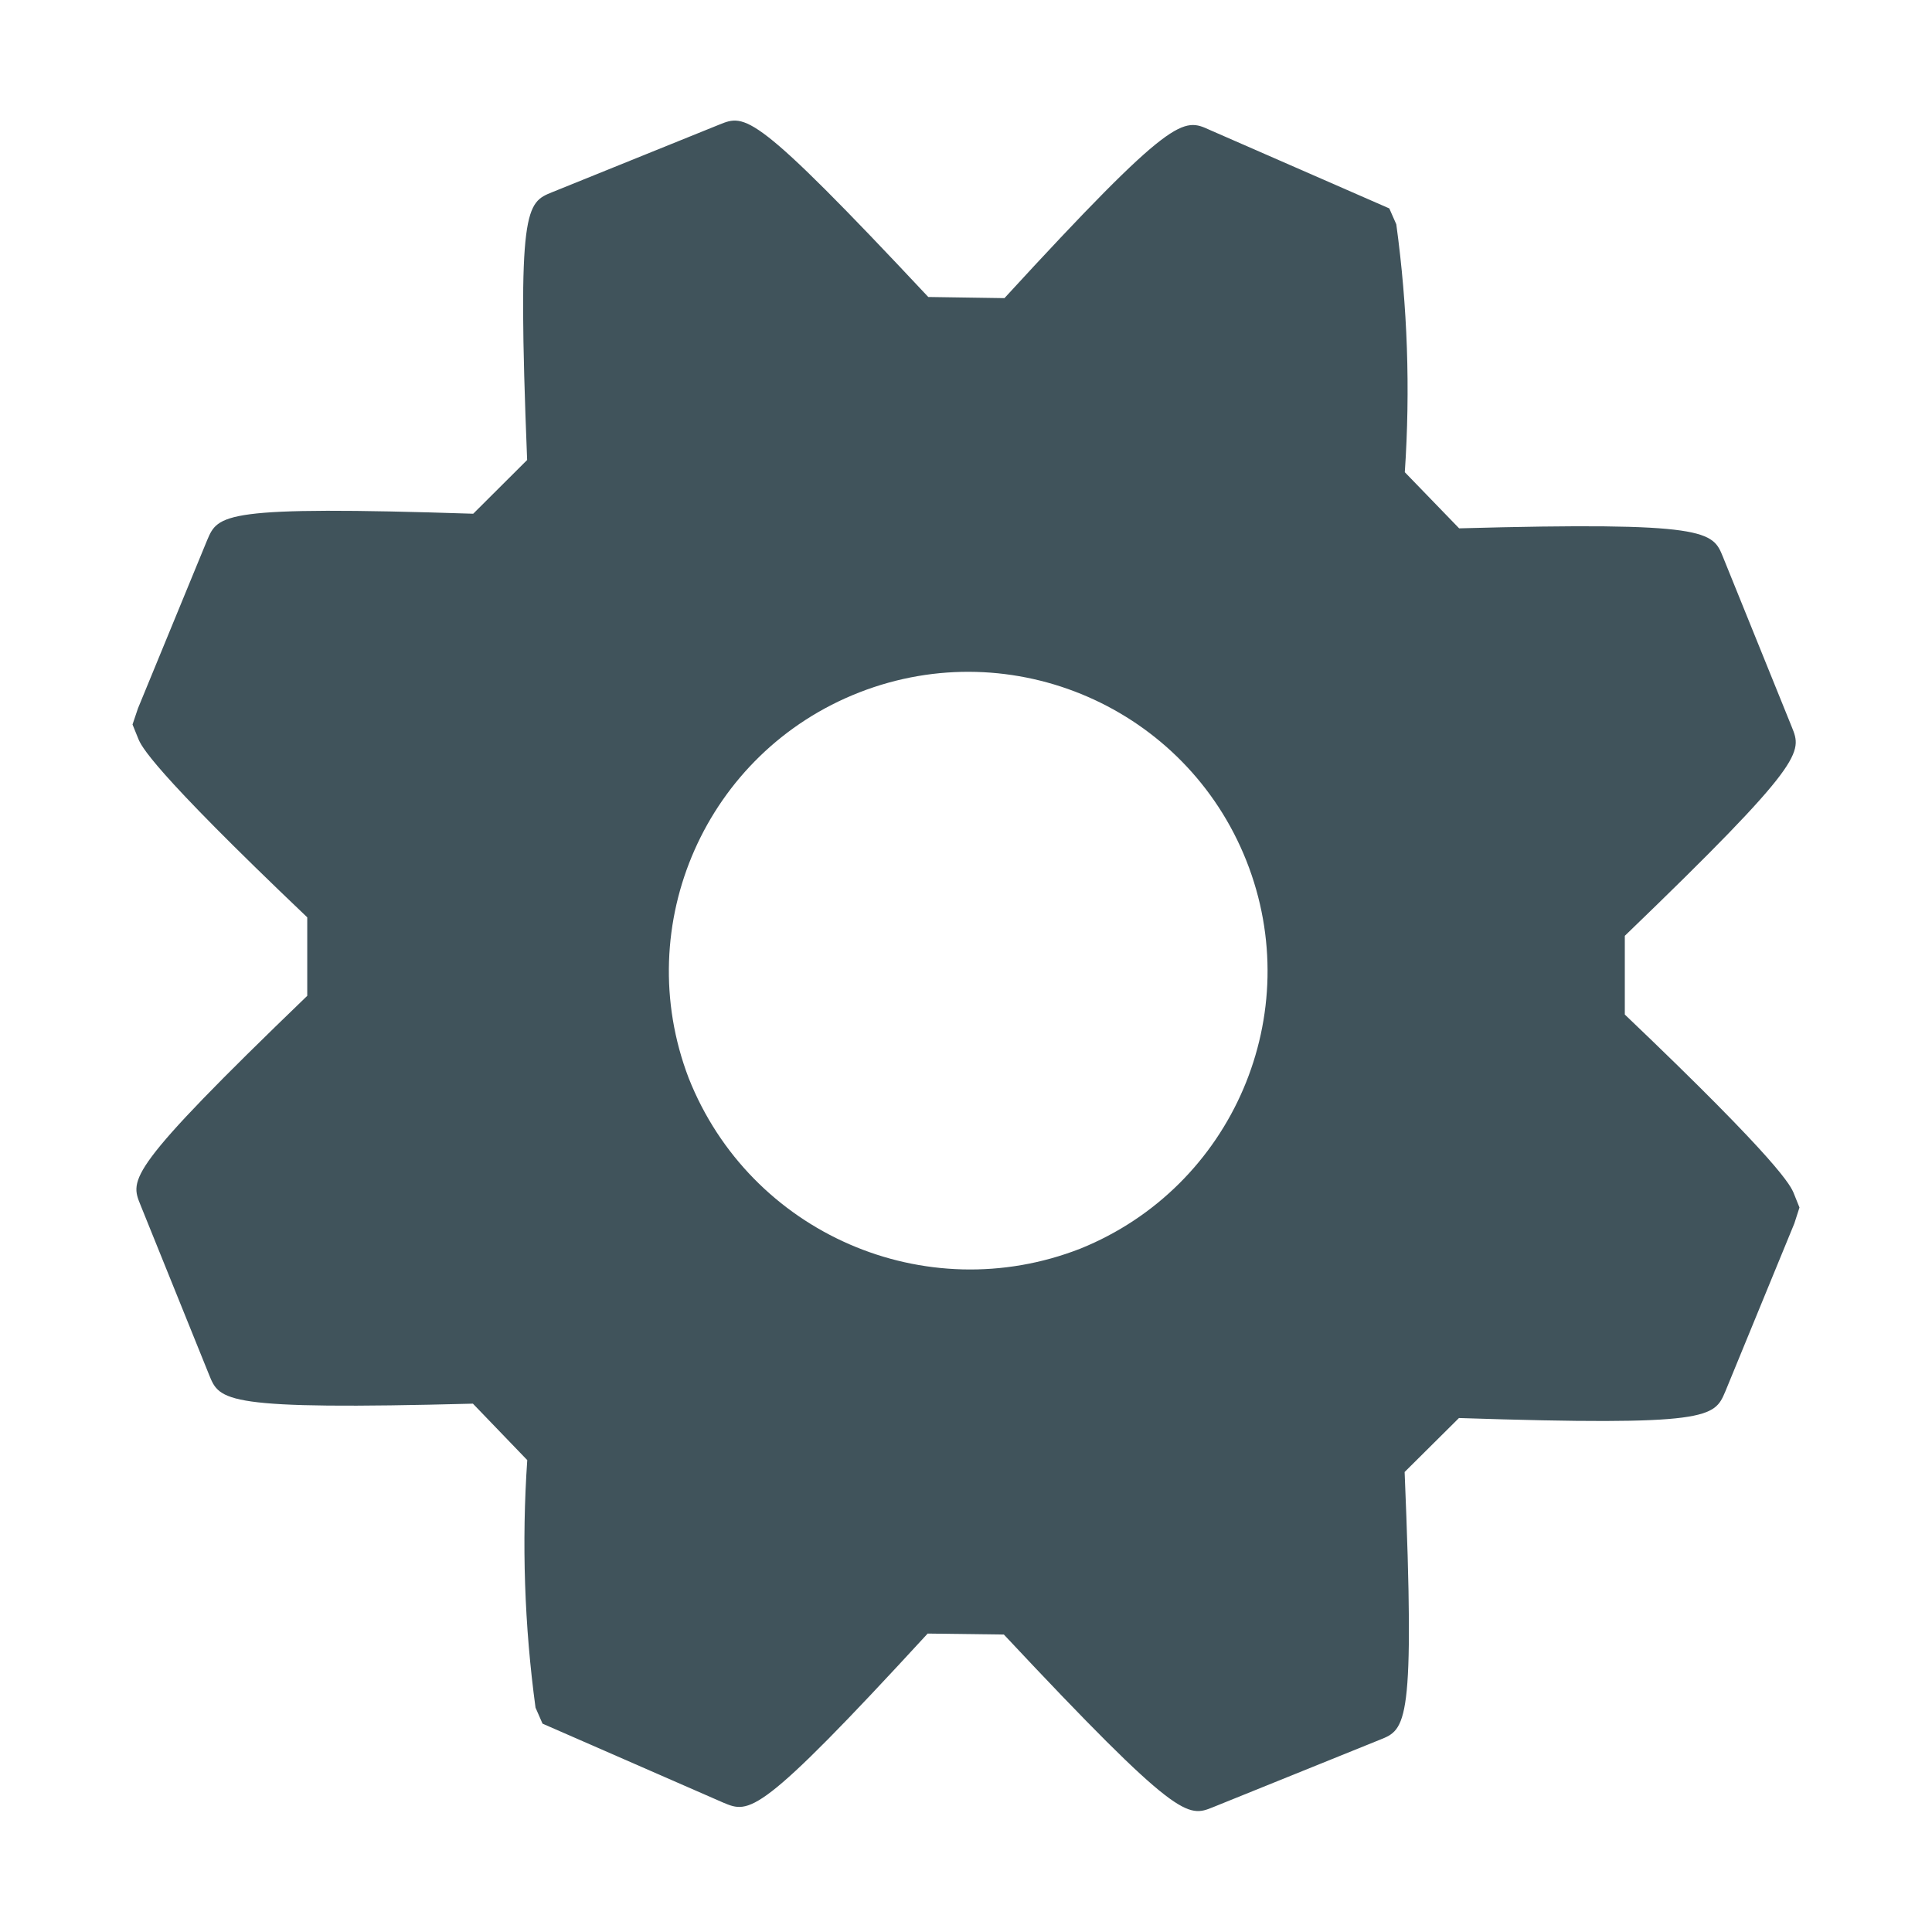
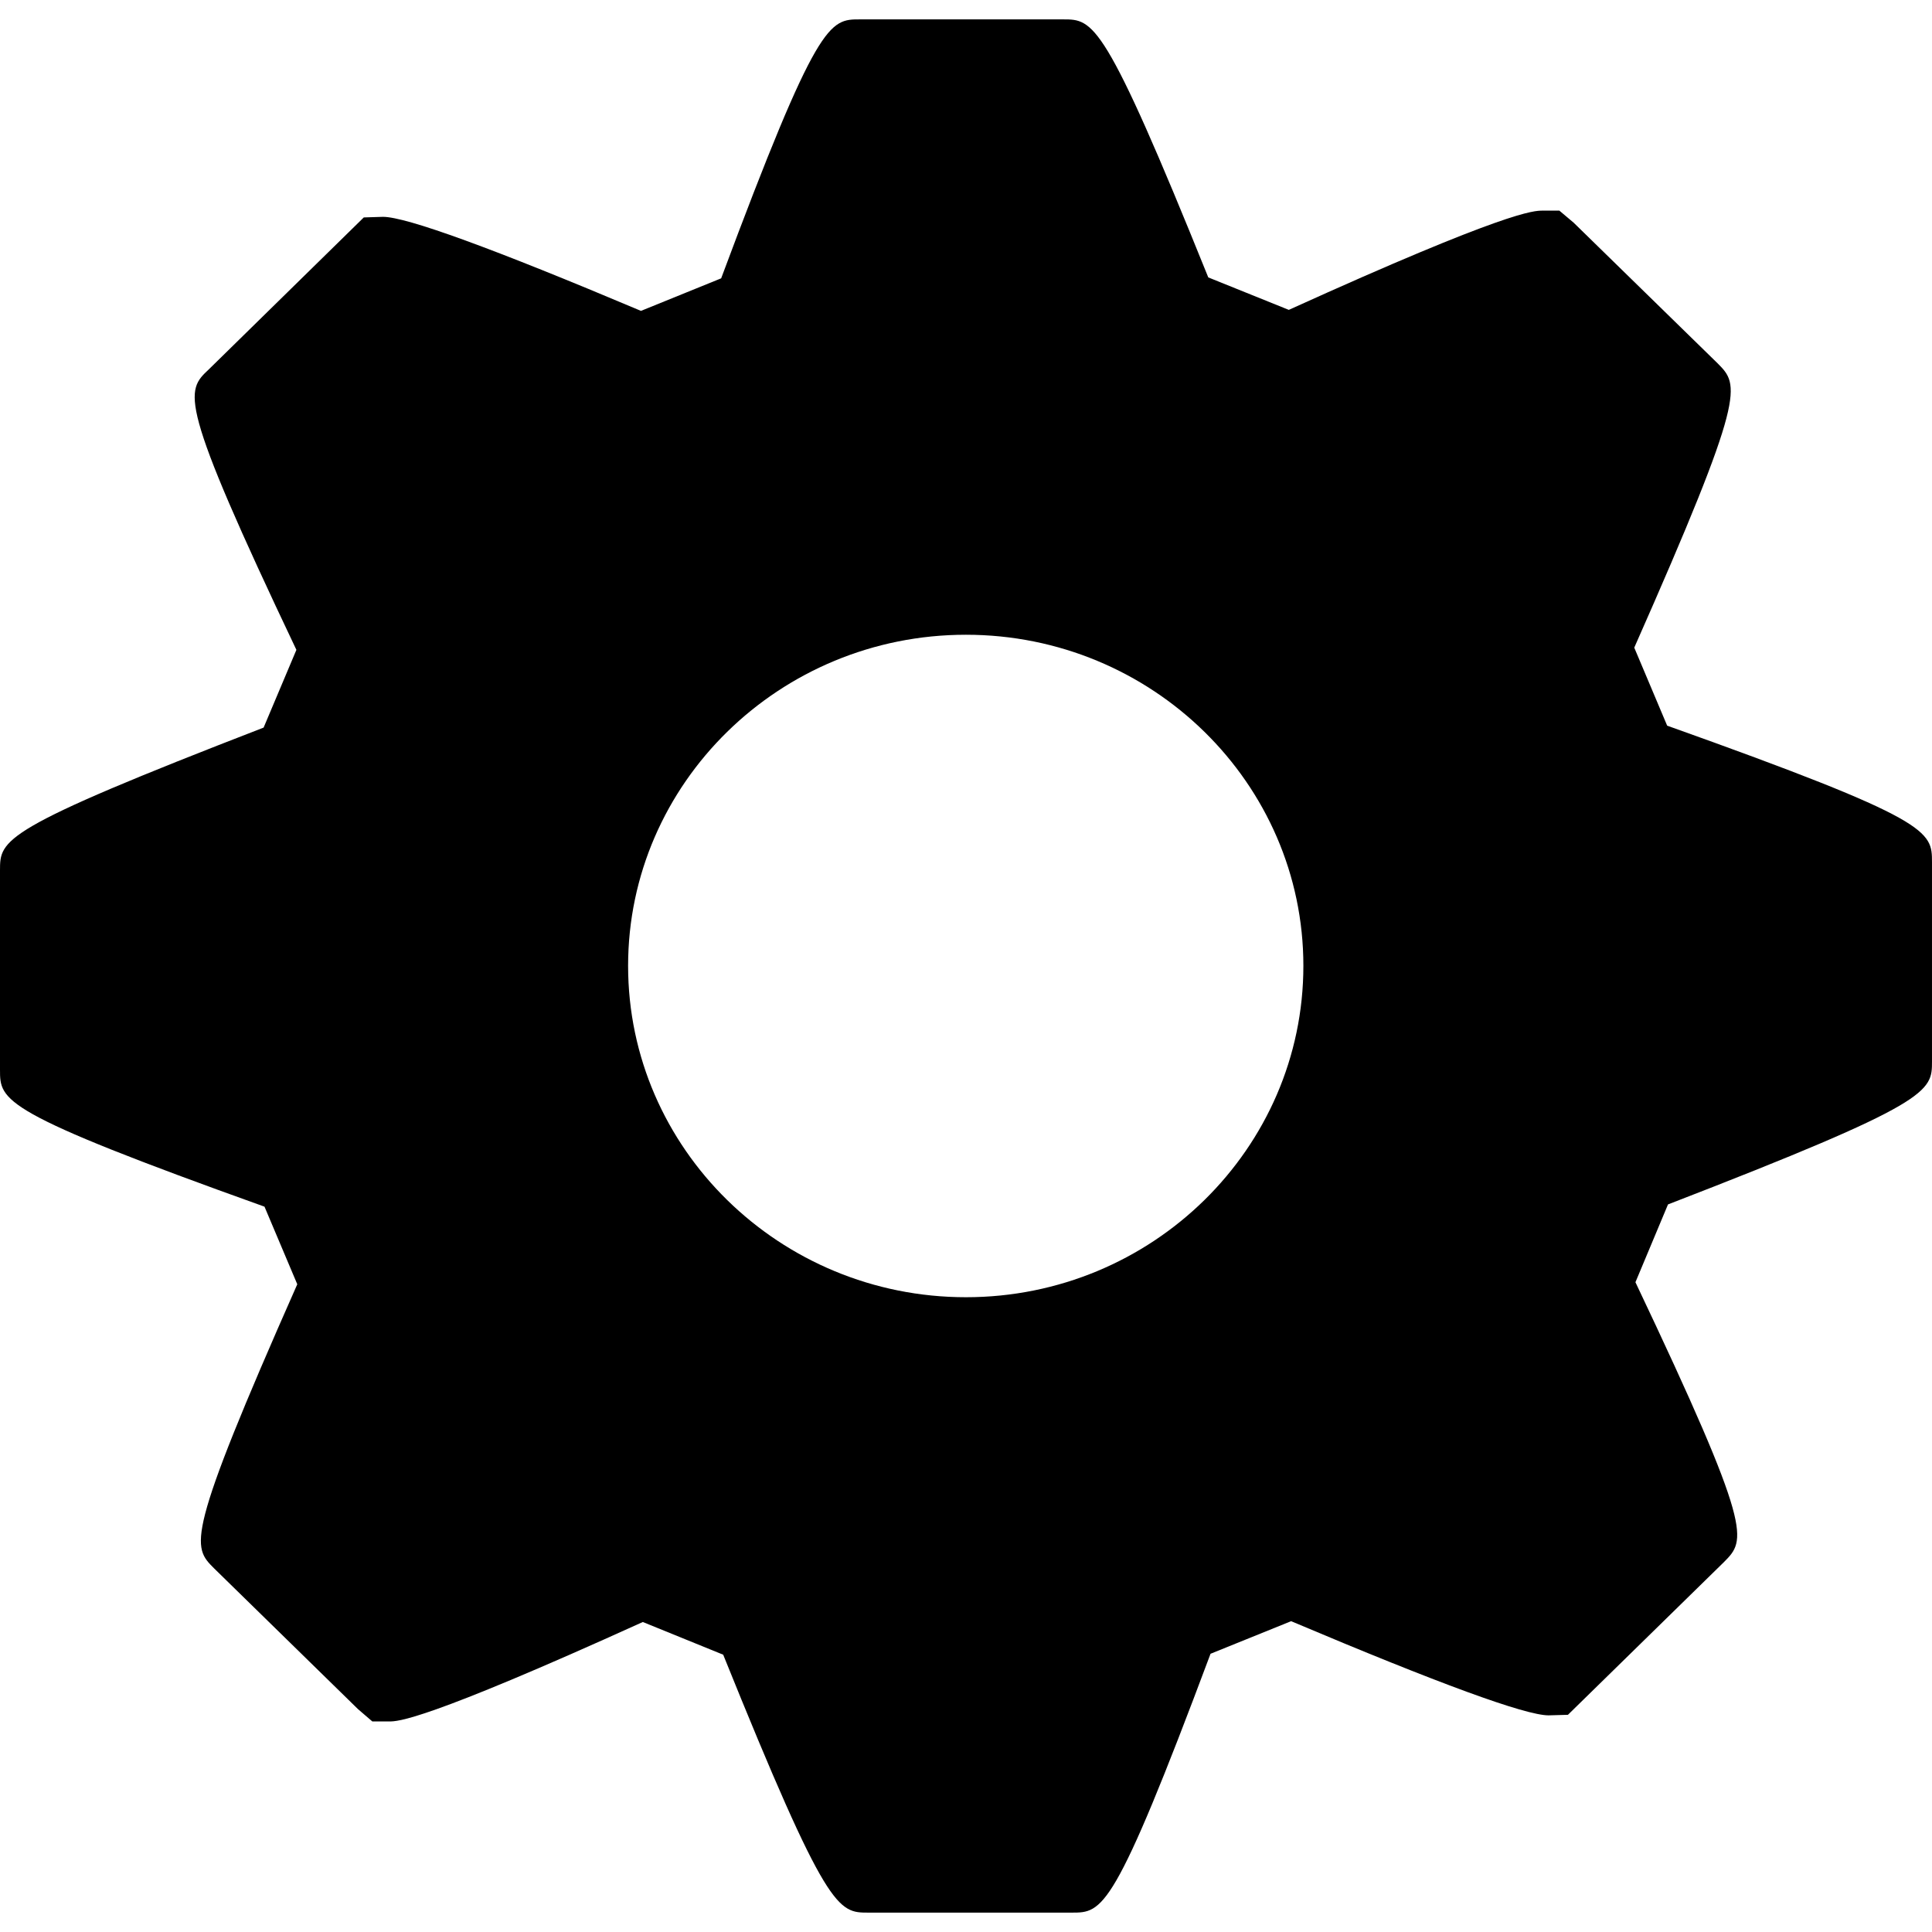
- <svg xmlns="http://www.w3.org/2000/svg" width="64" height="64" viewBox="0 0 32 32">
-   <path fill="#40535b" d="m23.265 24.381l.9-.894c4.164.136 4.228-.01 4.411-.438l1.144-2.785l.085-.264l-.093-.231c-.049-.122-.2-.486-2.8-2.965V15.5c3-2.89 2.936-3.038 2.765-3.461l-1.139-2.814c-.171-.422-.236-.587-4.37-.474l-.9-.93a20.166 20.166 0 0 0-.141-4.106l-.116-.263l-2.974-1.3c-.438-.2-.592-.272-3.4 2.786l-1.262-.019c-2.891-3.086-3.028-3.03-3.461-2.855L9.149 3.182c-.433.175-.586.237-.418 4.437l-.893.89c-4.162-.136-4.226.012-4.407.438l-1.146 2.786l-.09.267l.094.232c.049.12.194.48 2.8 2.962v1.3c-3 2.89-2.935 3.038-2.763 3.462l1.138 2.817c.174.431.236.584 4.369.476l.9.935a20.243 20.243 0 0 0 .137 4.1l.116.265l2.993 1.308c.435.182.586.247 3.386-2.8l1.262.016c2.895 3.09 3.043 3.03 3.466 2.859l2.759-1.115c.436-.173.588-.234.413-4.436Zm-11.858-6.524a4.957 4.957 0 1 1 6.488 2.824a5.014 5.014 0 0 1-6.488-2.824Z" />
+ <svg xmlns="http://www.w3.org/2000/svg" fill="#000000" version="1.1" id="Capa_1" width="800px" height="800px" viewBox="0 0 340.274 340.274" xml:space="preserve">
+   <g>
+     <g>
+       <g>
+         <path d="M293.629,127.806l-5.795-13.739c19.846-44.856,18.53-46.189,14.676-50.08l-25.353-24.77l-2.516-2.12h-2.937     c-1.549,0-6.173,0-44.712,17.48l-14.184-5.719c-18.332-45.444-20.212-45.444-25.58-45.444h-35.765     c-5.362,0-7.446-0.006-24.448,45.606l-14.123,5.734C86.848,43.757,71.574,38.19,67.452,38.19l-3.381,0.105L36.801,65.032     c-4.138,3.891-5.582,5.263,15.402,49.425l-5.774,13.691C0,146.097,0,147.838,0,153.33v35.068c0,5.501,0,7.44,46.585,24.127     l5.773,13.667c-19.843,44.832-18.51,46.178-14.655,50.032l25.353,24.8l2.522,2.168h2.951c1.525,0,6.092,0,44.685-17.516     l14.159,5.758c18.335,45.438,20.218,45.427,25.598,45.427h35.771c5.47,0,7.41,0,24.463-45.589l14.195-5.74     c26.014,11,41.253,16.585,45.349,16.585l3.404-0.096l27.479-26.901c3.909-3.945,5.278-5.309-15.589-49.288l5.734-13.702     c46.496-17.967,46.496-19.853,46.496-25.221v-35.029C340.268,146.361,340.268,144.434,293.629,127.806z M170.128,228.474     c-32.798,0-59.504-26.187-59.504-58.364c0-32.153,26.707-58.315,59.504-58.315c32.78,0,59.43,26.168,59.43,58.315     C229.552,202.287,202.902,228.474,170.128,228.474z" />
+       </g>
+     </g>
+   </g>
</svg>
